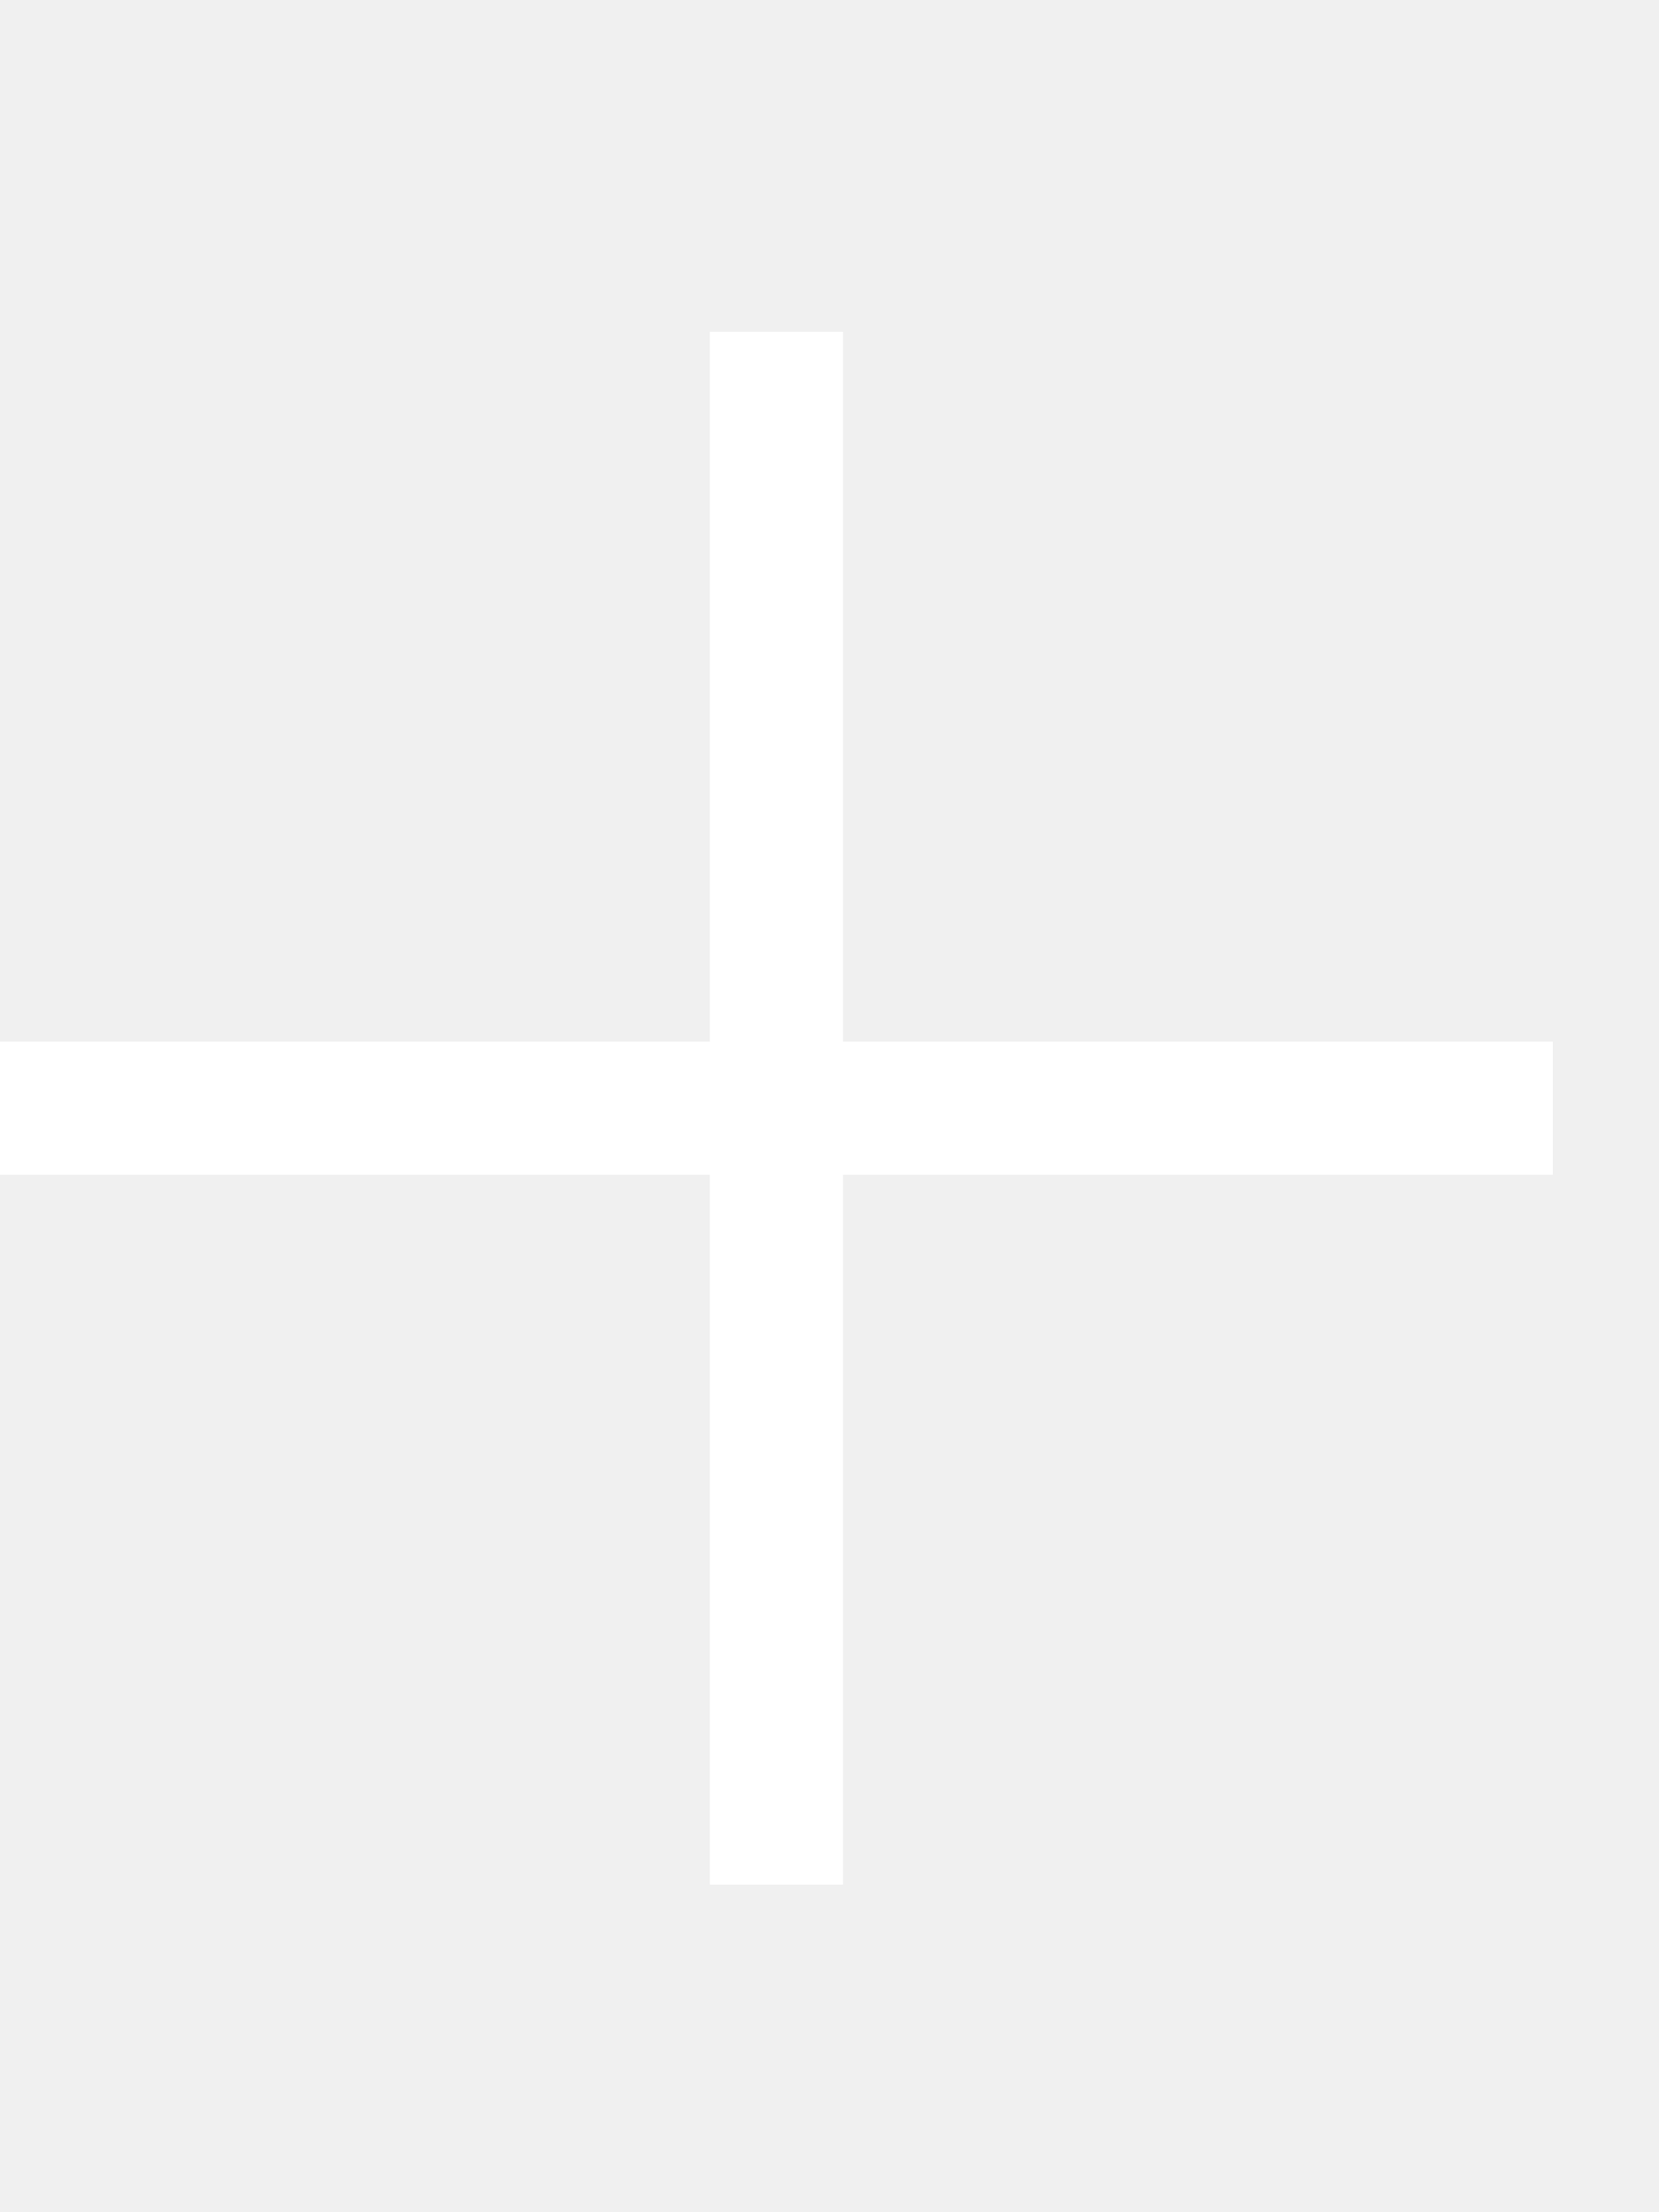
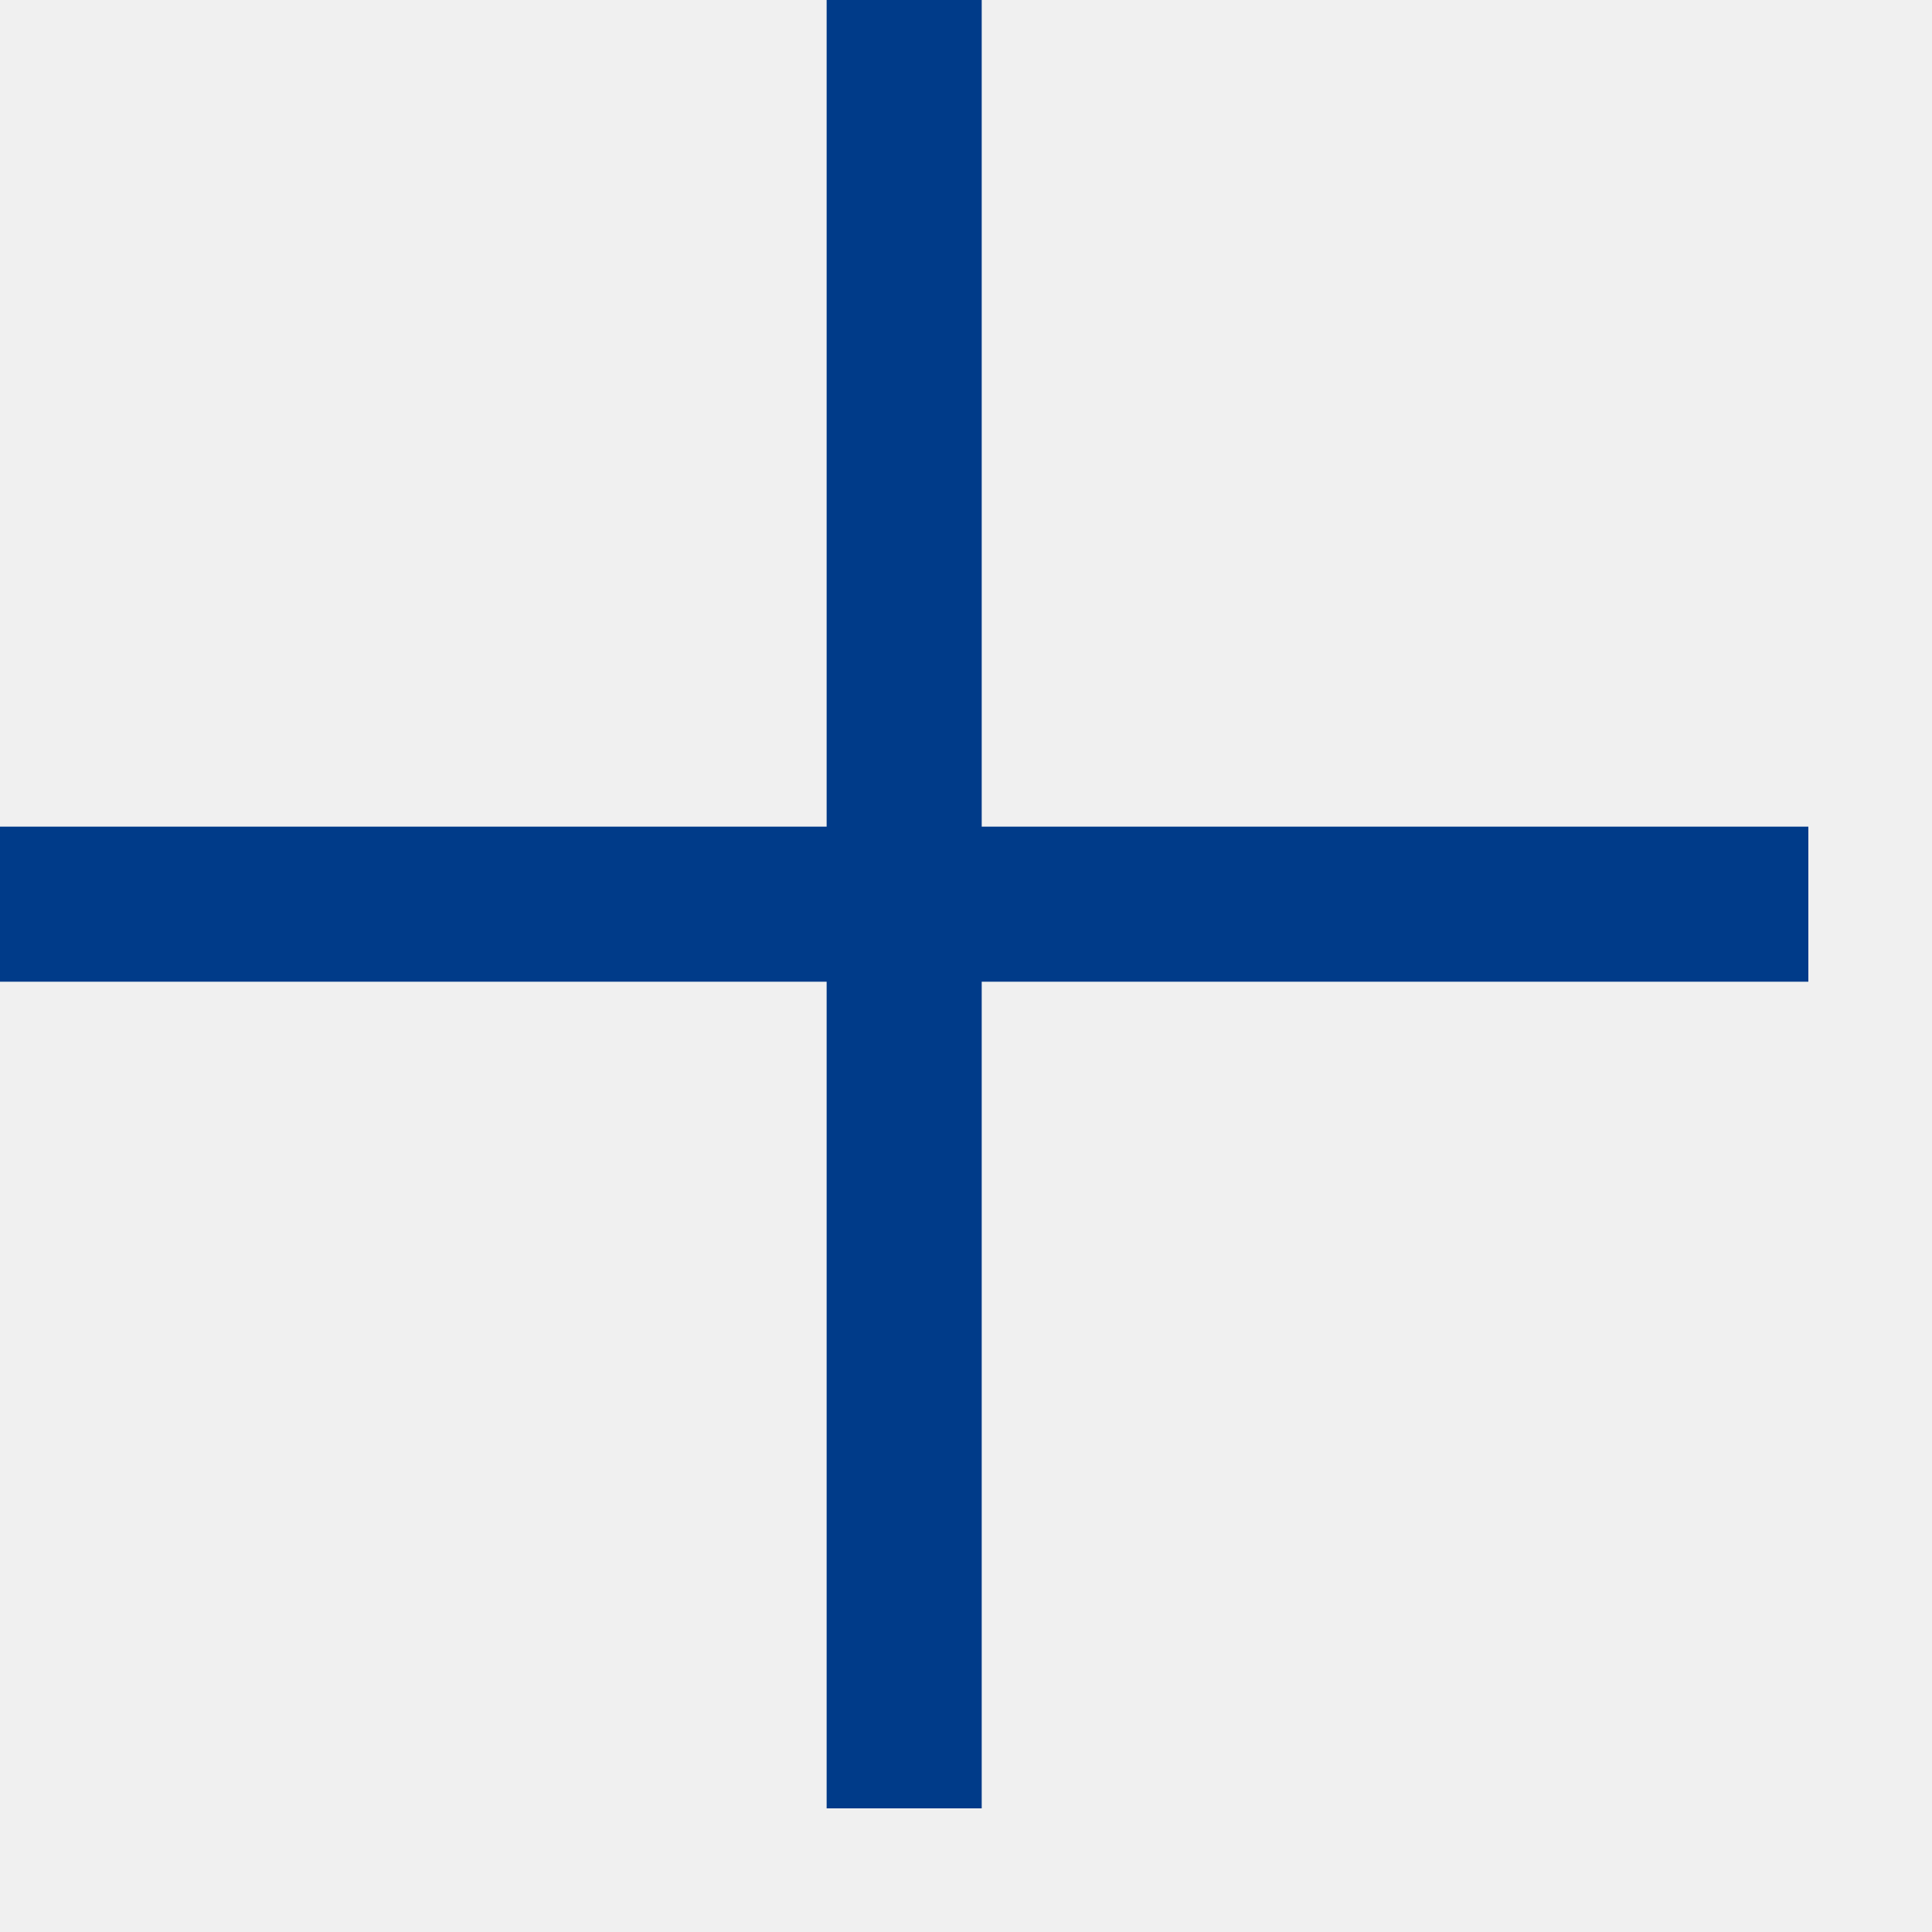
- <svg xmlns="http://www.w3.org/2000/svg" width="15" height="20" viewBox="0 0 15 20" fill="none">
-   <path fill-rule="evenodd" clip-rule="evenodd" d="M7.622 3V9.418H14.04V10.622H7.622V17.04H6.418V10.622H0V9.418H6.418V3H7.622Z" fill="white" />
+ <svg xmlns="http://www.w3.org/2000/svg" width="15" height="15" viewBox="0 0 15 15" fill="none">
+   <path fill-rule="evenodd" clip-rule="evenodd" d="M7.622 0V6.418H14.04V7.622H7.622V14.04H6.418V7.622H0V6.418H6.418V0H7.622Z" fill="#003B89" />
</svg>
